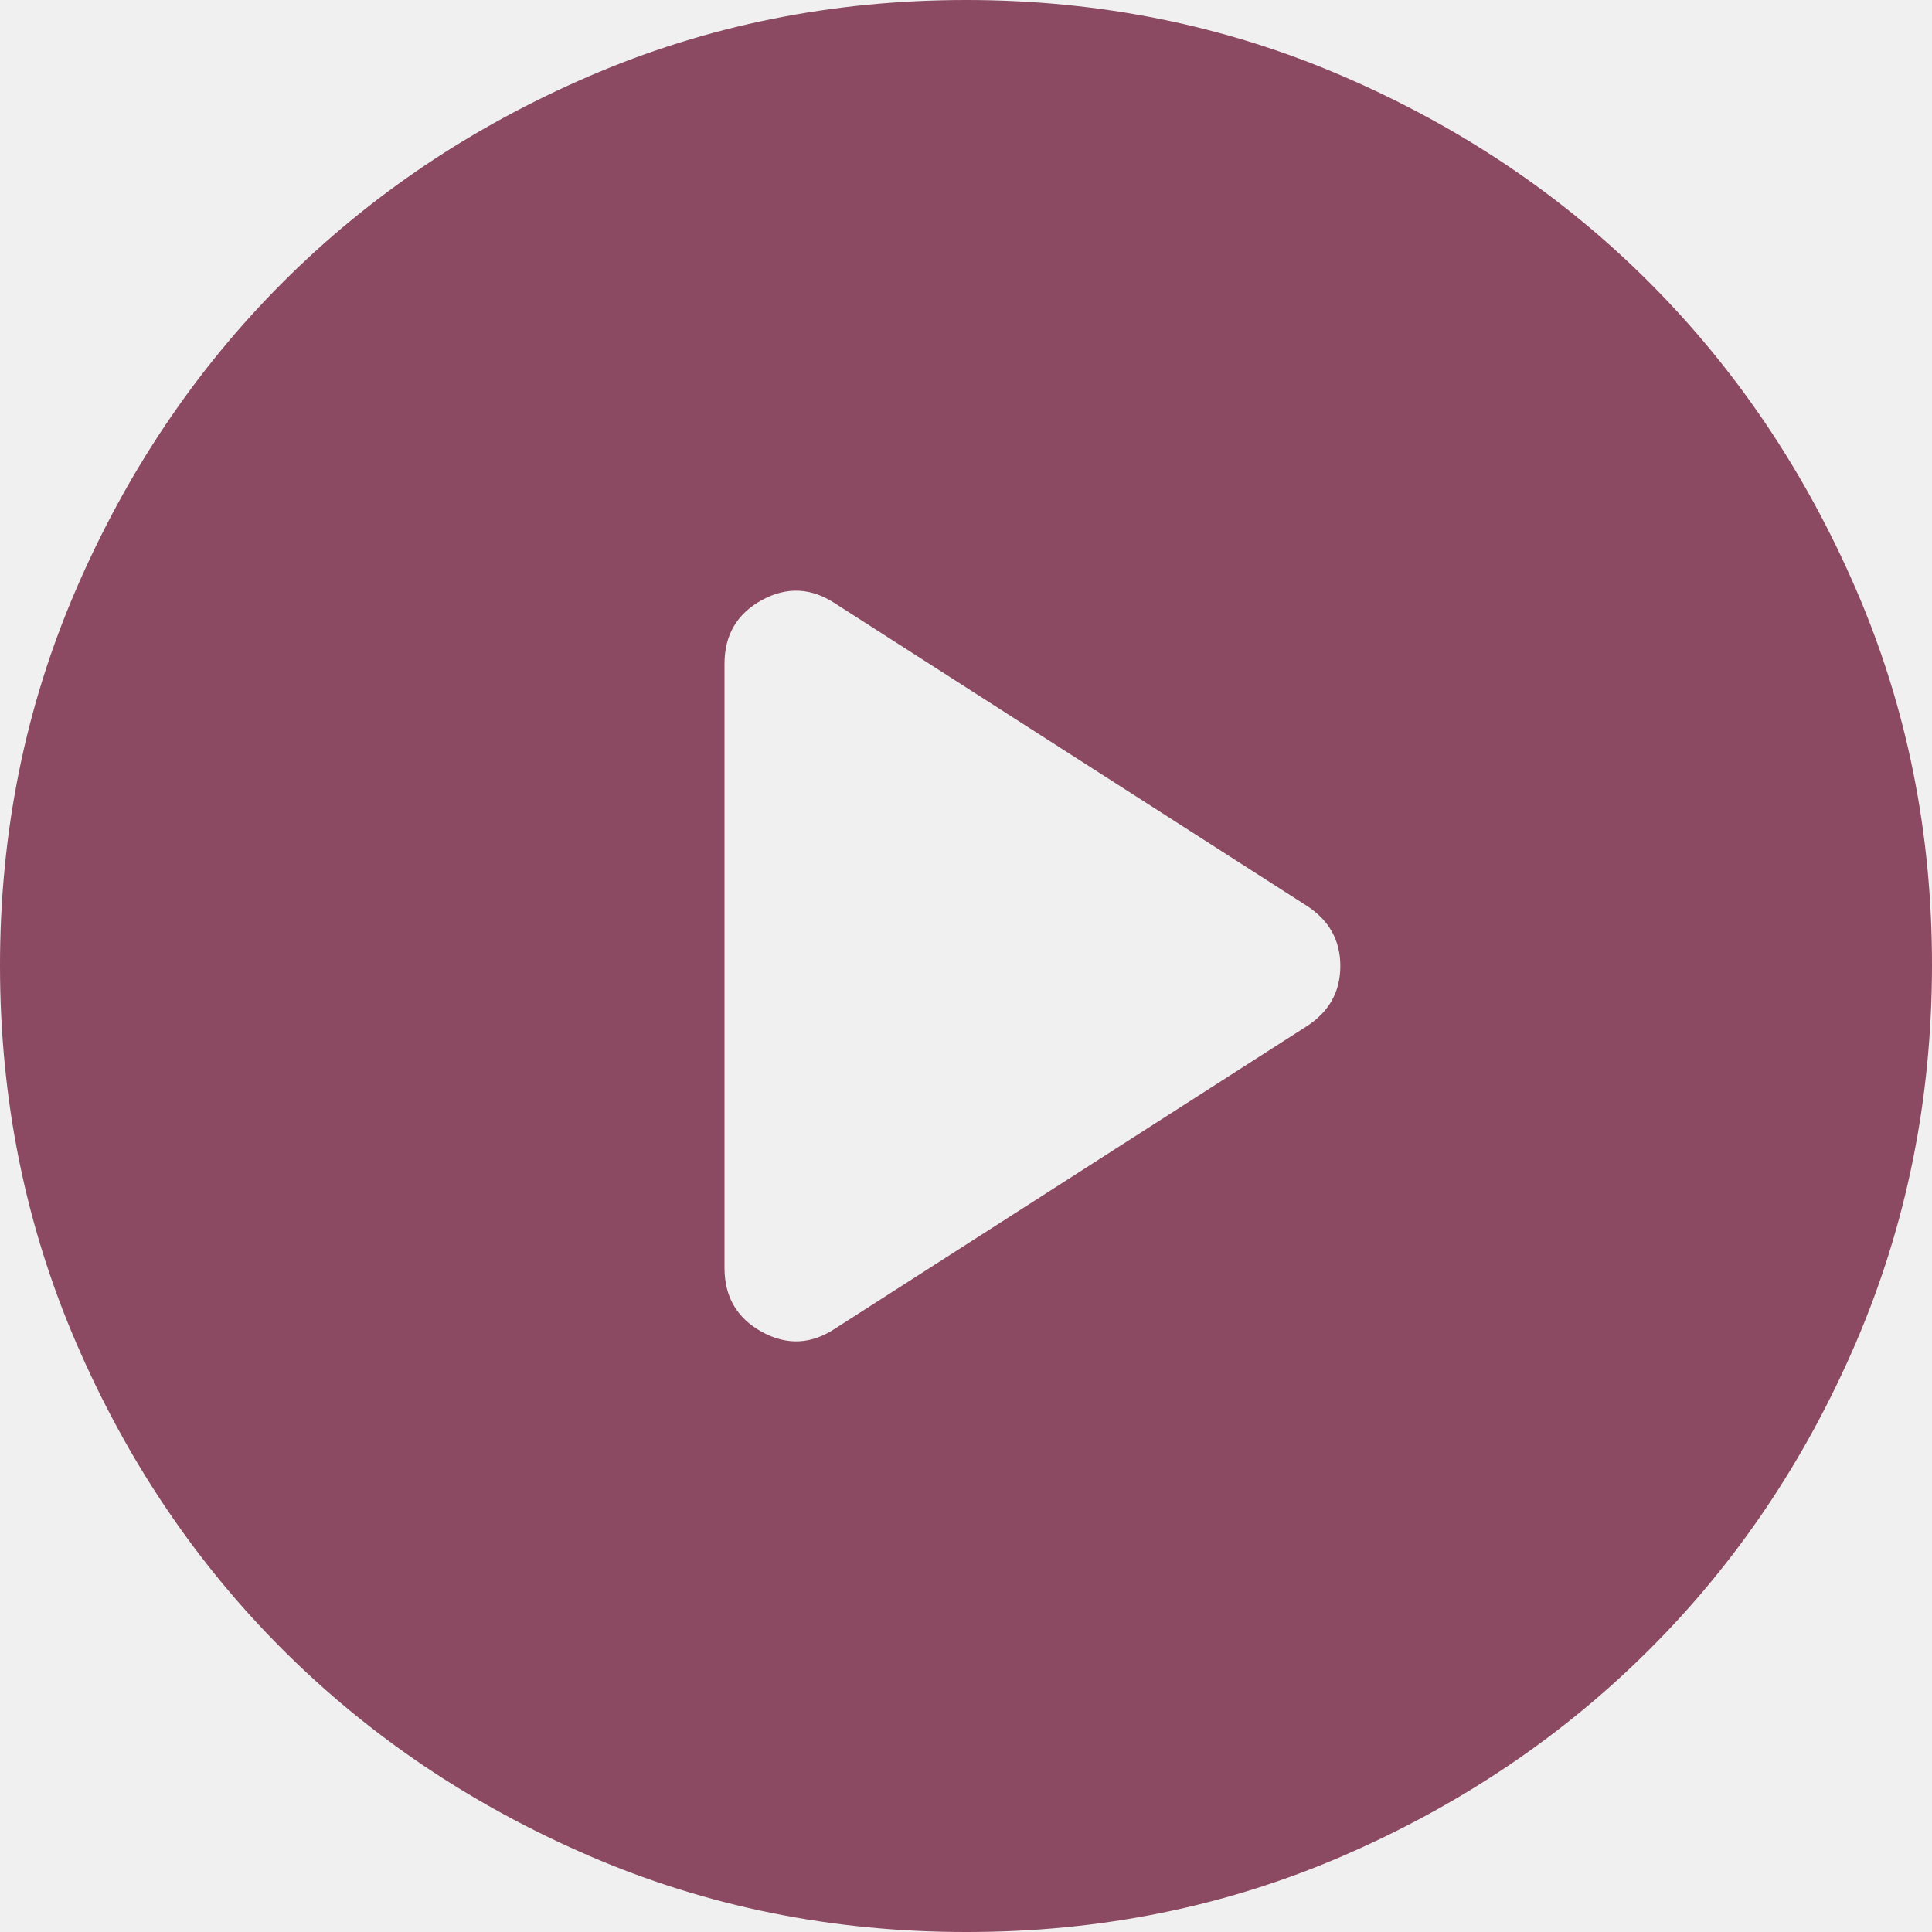
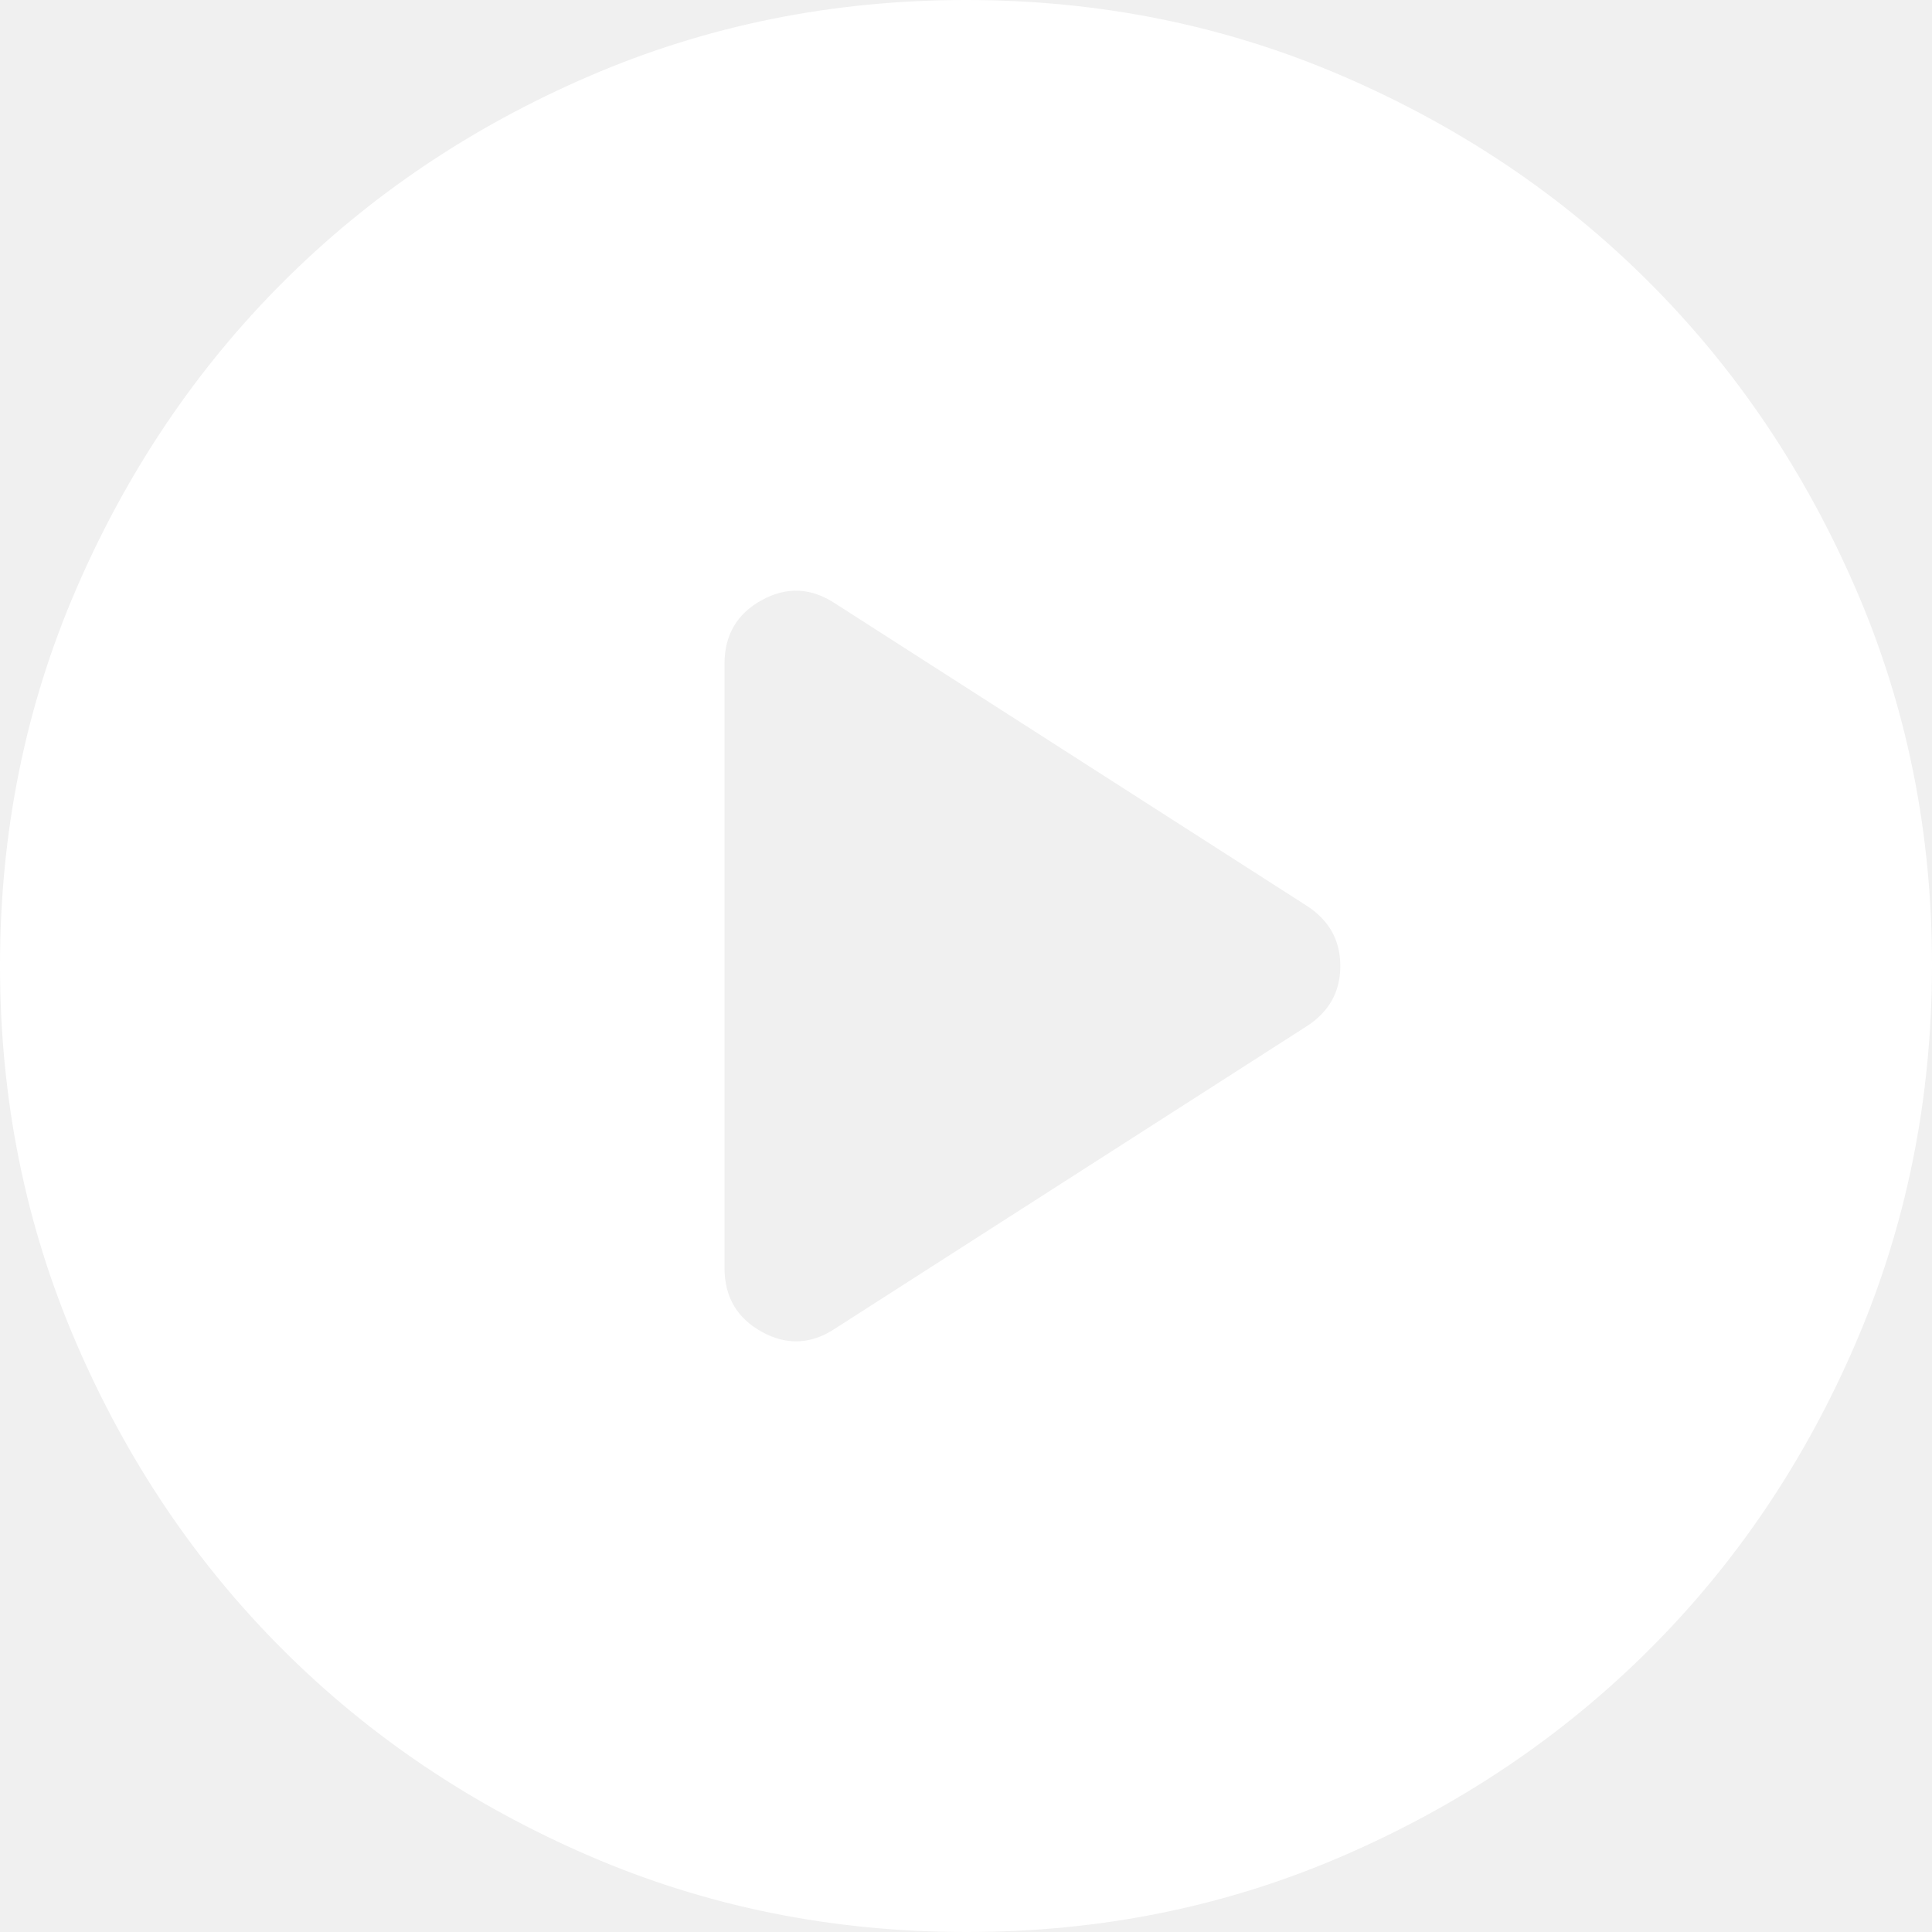
<svg xmlns="http://www.w3.org/2000/svg" width="100" height="100" viewBox="0 0 100 100" fill="none">
-   <path d="M43.25 68.75L67.625 53.125C68.792 52.375 69.375 51.333 69.375 50C69.375 48.667 68.792 47.625 67.625 46.875L43.25 31.25C42 30.417 40.728 30.353 39.435 31.06C38.142 31.767 37.497 32.872 37.5 34.375V65.625C37.5 67.125 38.147 68.23 39.44 68.94C40.733 69.65 42.003 69.587 43.25 68.75ZM50 100C43.083 100 36.583 98.687 30.5 96.06C24.417 93.433 19.125 89.872 14.625 85.375C10.125 80.878 6.563 75.587 3.94 69.5C1.317 63.413 0.003 56.913 6.32911e-06 50C-0.003 43.087 1.31 36.587 3.94 30.5C6.57 24.413 10.132 19.122 14.625 14.625C19.118 10.128 24.41 6.567 30.5 3.94C36.59 1.313 43.09 0 50 0C56.91 0 63.41 1.313 69.5 3.94C75.59 6.567 80.882 10.128 85.375 14.625C89.868 19.122 93.432 24.413 96.065 30.5C98.698 36.587 100.01 43.087 100 50C99.99 56.913 98.677 63.413 96.06 69.5C93.443 75.587 89.882 80.878 85.375 85.375C80.868 89.872 75.577 93.435 69.5 96.065C63.423 98.695 56.923 100.007 50 100Z" fill="#8B4A61" />
+   <path d="M43.25 68.75L67.625 53.125C68.792 52.375 69.375 51.333 69.375 50C69.375 48.667 68.792 47.625 67.625 46.875L43.25 31.25C42 30.417 40.728 30.353 39.435 31.06C38.142 31.767 37.497 32.872 37.5 34.375V65.625C37.5 67.125 38.147 68.23 39.44 68.94C40.733 69.65 42.003 69.587 43.25 68.75ZM50 100C43.083 100 36.583 98.687 30.5 96.06C24.417 93.433 19.125 89.872 14.625 85.375C10.125 80.878 6.563 75.587 3.94 69.5C1.317 63.413 0.003 56.913 6.32911e-06 50C-0.003 43.087 1.31 36.587 3.94 30.5C6.57 24.413 10.132 19.122 14.625 14.625C19.118 10.128 24.41 6.567 30.5 3.94C36.59 1.313 43.09 0 50 0C56.91 0 63.41 1.313 69.5 3.94C75.59 6.567 80.882 10.128 85.375 14.625C89.868 19.122 93.432 24.413 96.065 30.5C98.698 36.587 100.01 43.087 100 50C99.99 56.913 98.677 63.413 96.06 69.5C93.443 75.587 89.882 80.878 85.375 85.375C80.868 89.872 75.577 93.435 69.5 96.065C63.423 98.695 56.923 100.007 50 100Z" fill="#fff" />
</svg>
